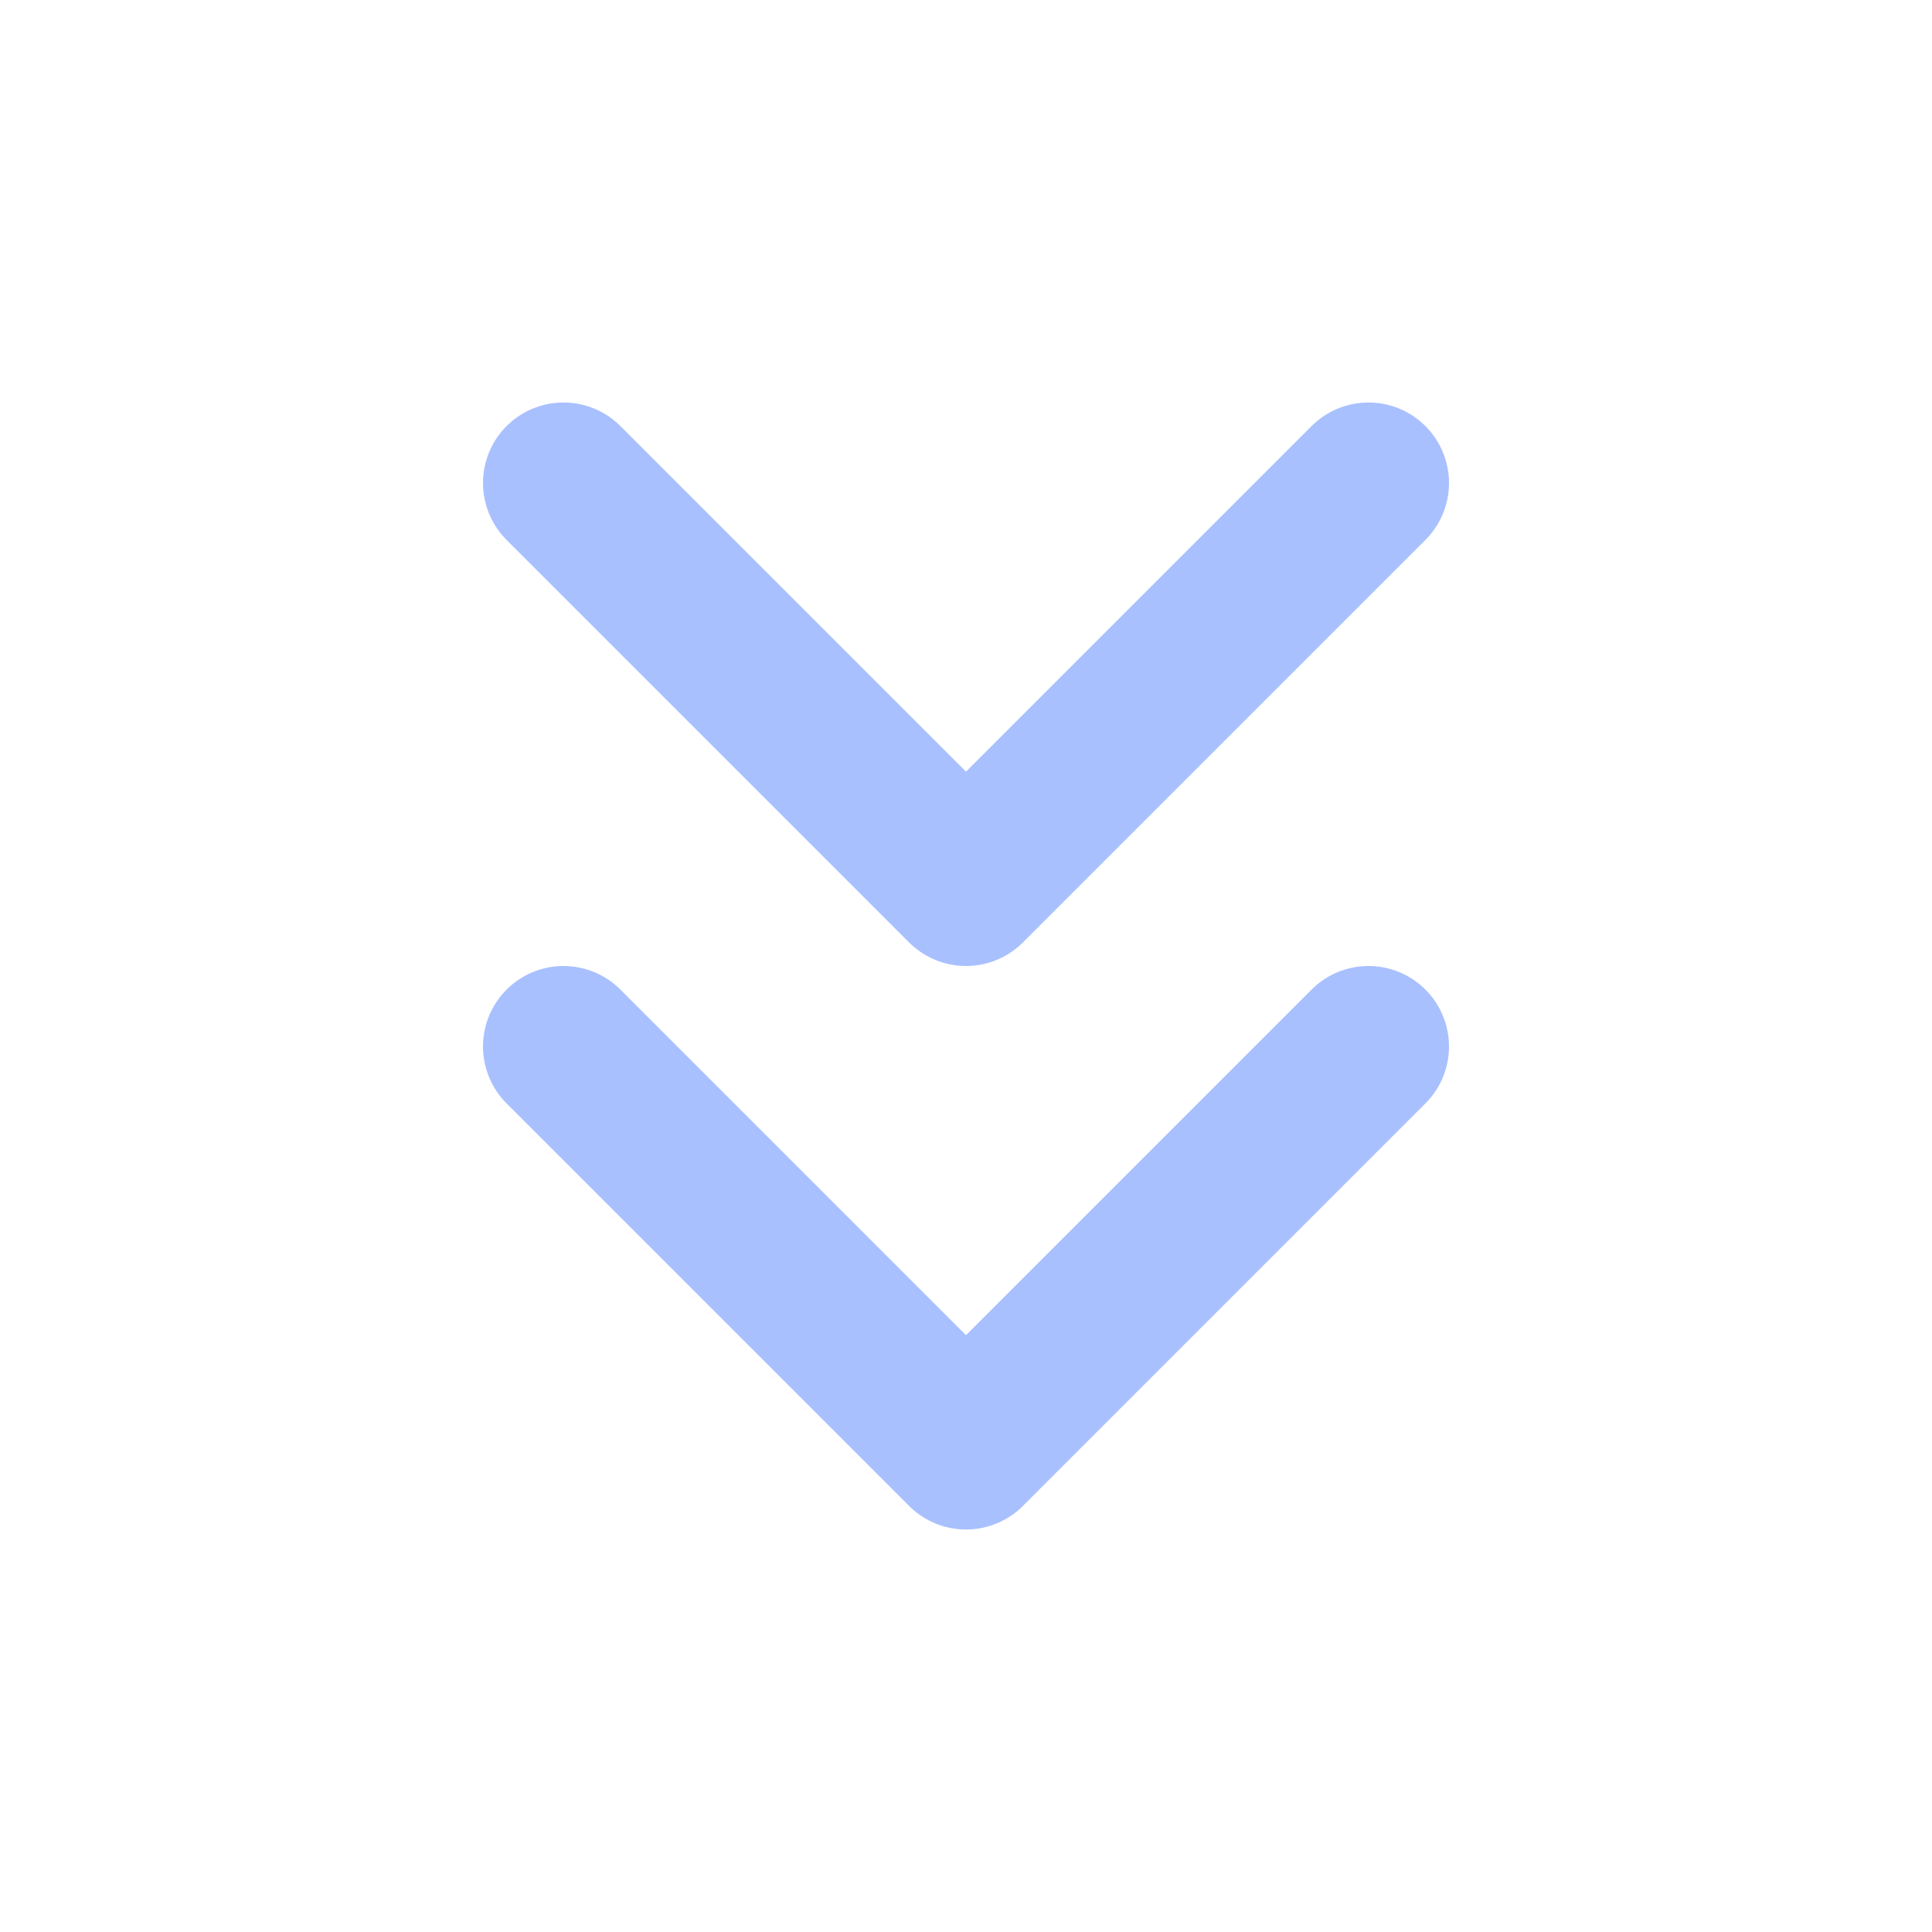
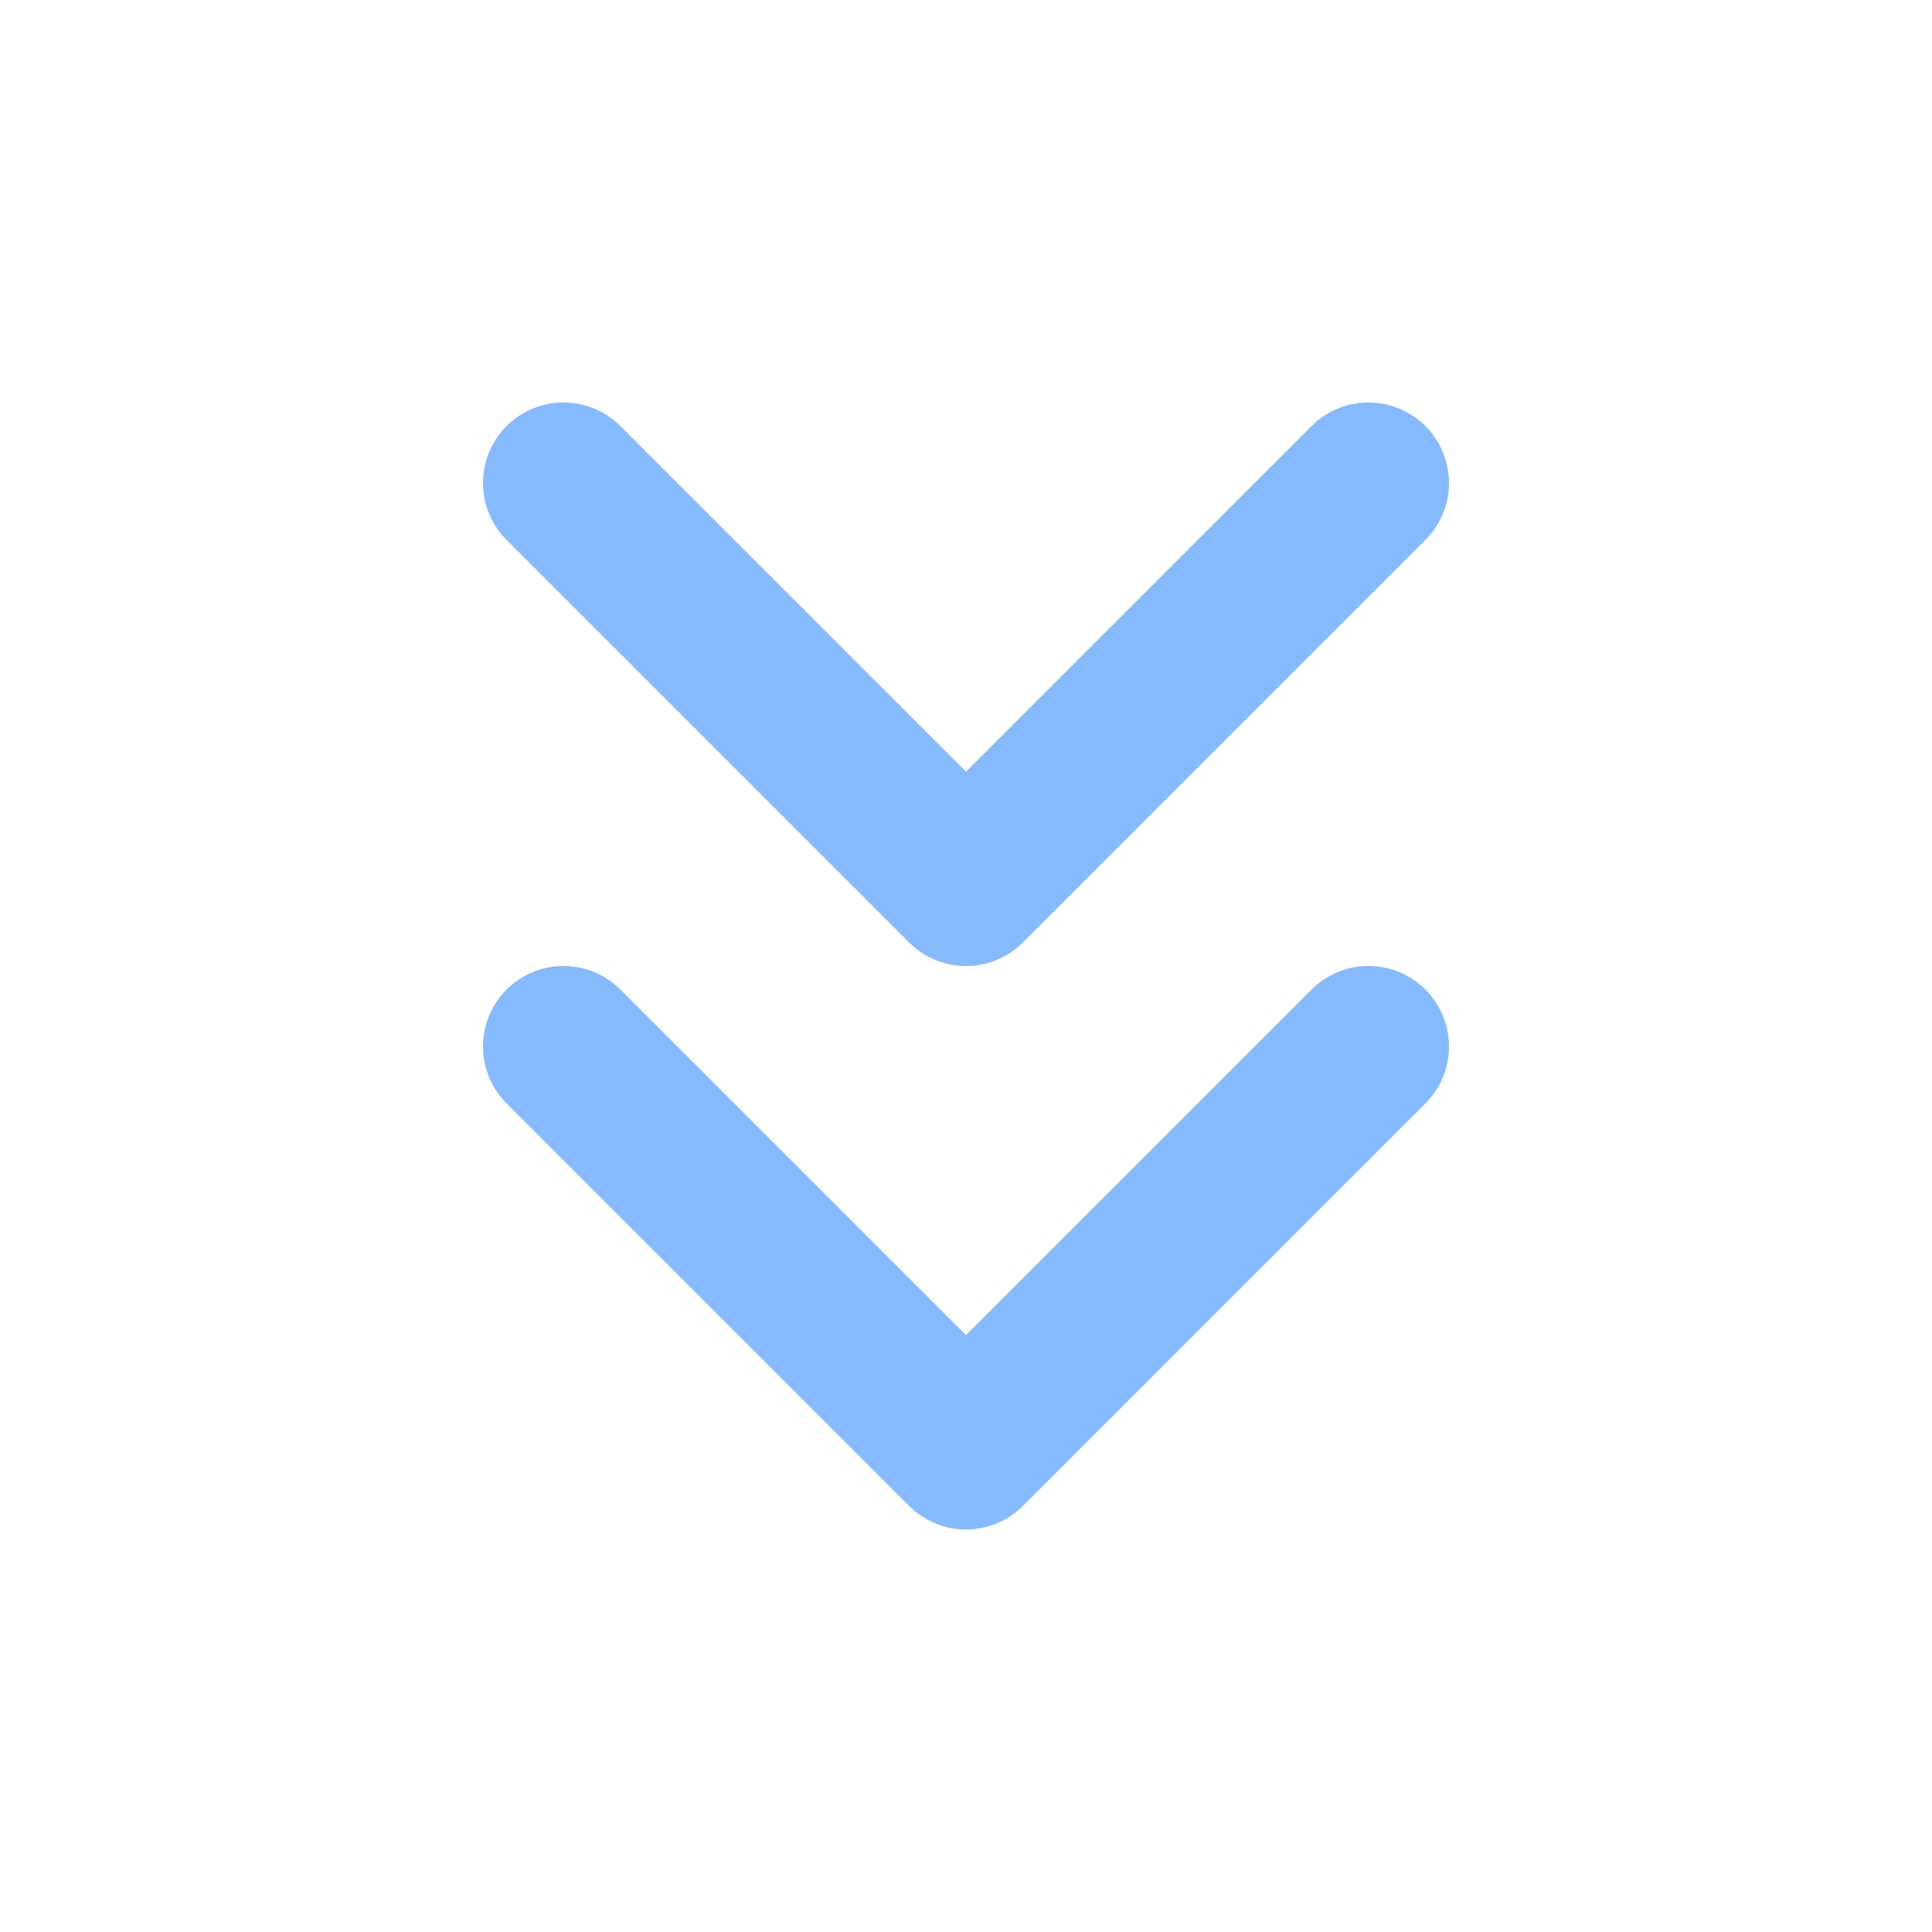
<svg xmlns="http://www.w3.org/2000/svg" width="24" height="24" viewBox="0 0 24 24" fill="none">
  <g opacity="0.48">
-     <path d="M7 6L12 11L17 6" stroke="#4B7BFF" stroke-width="2" stroke-linecap="round" stroke-linejoin="round" />
-     <path d="M7 13L12 18L17 13" stroke="#4B7BFF" stroke-width="2" stroke-linecap="round" stroke-linejoin="round" />
+     <path d="M7 6L12 11L17 6" stroke="#006FFF" stroke-width="2" stroke-linecap="round" stroke-linejoin="round" />
+     <path d="M7 13L12 18L17 13" stroke="#006FFF" stroke-width="2" stroke-linecap="round" stroke-linejoin="round" />
  </g>
</svg>
